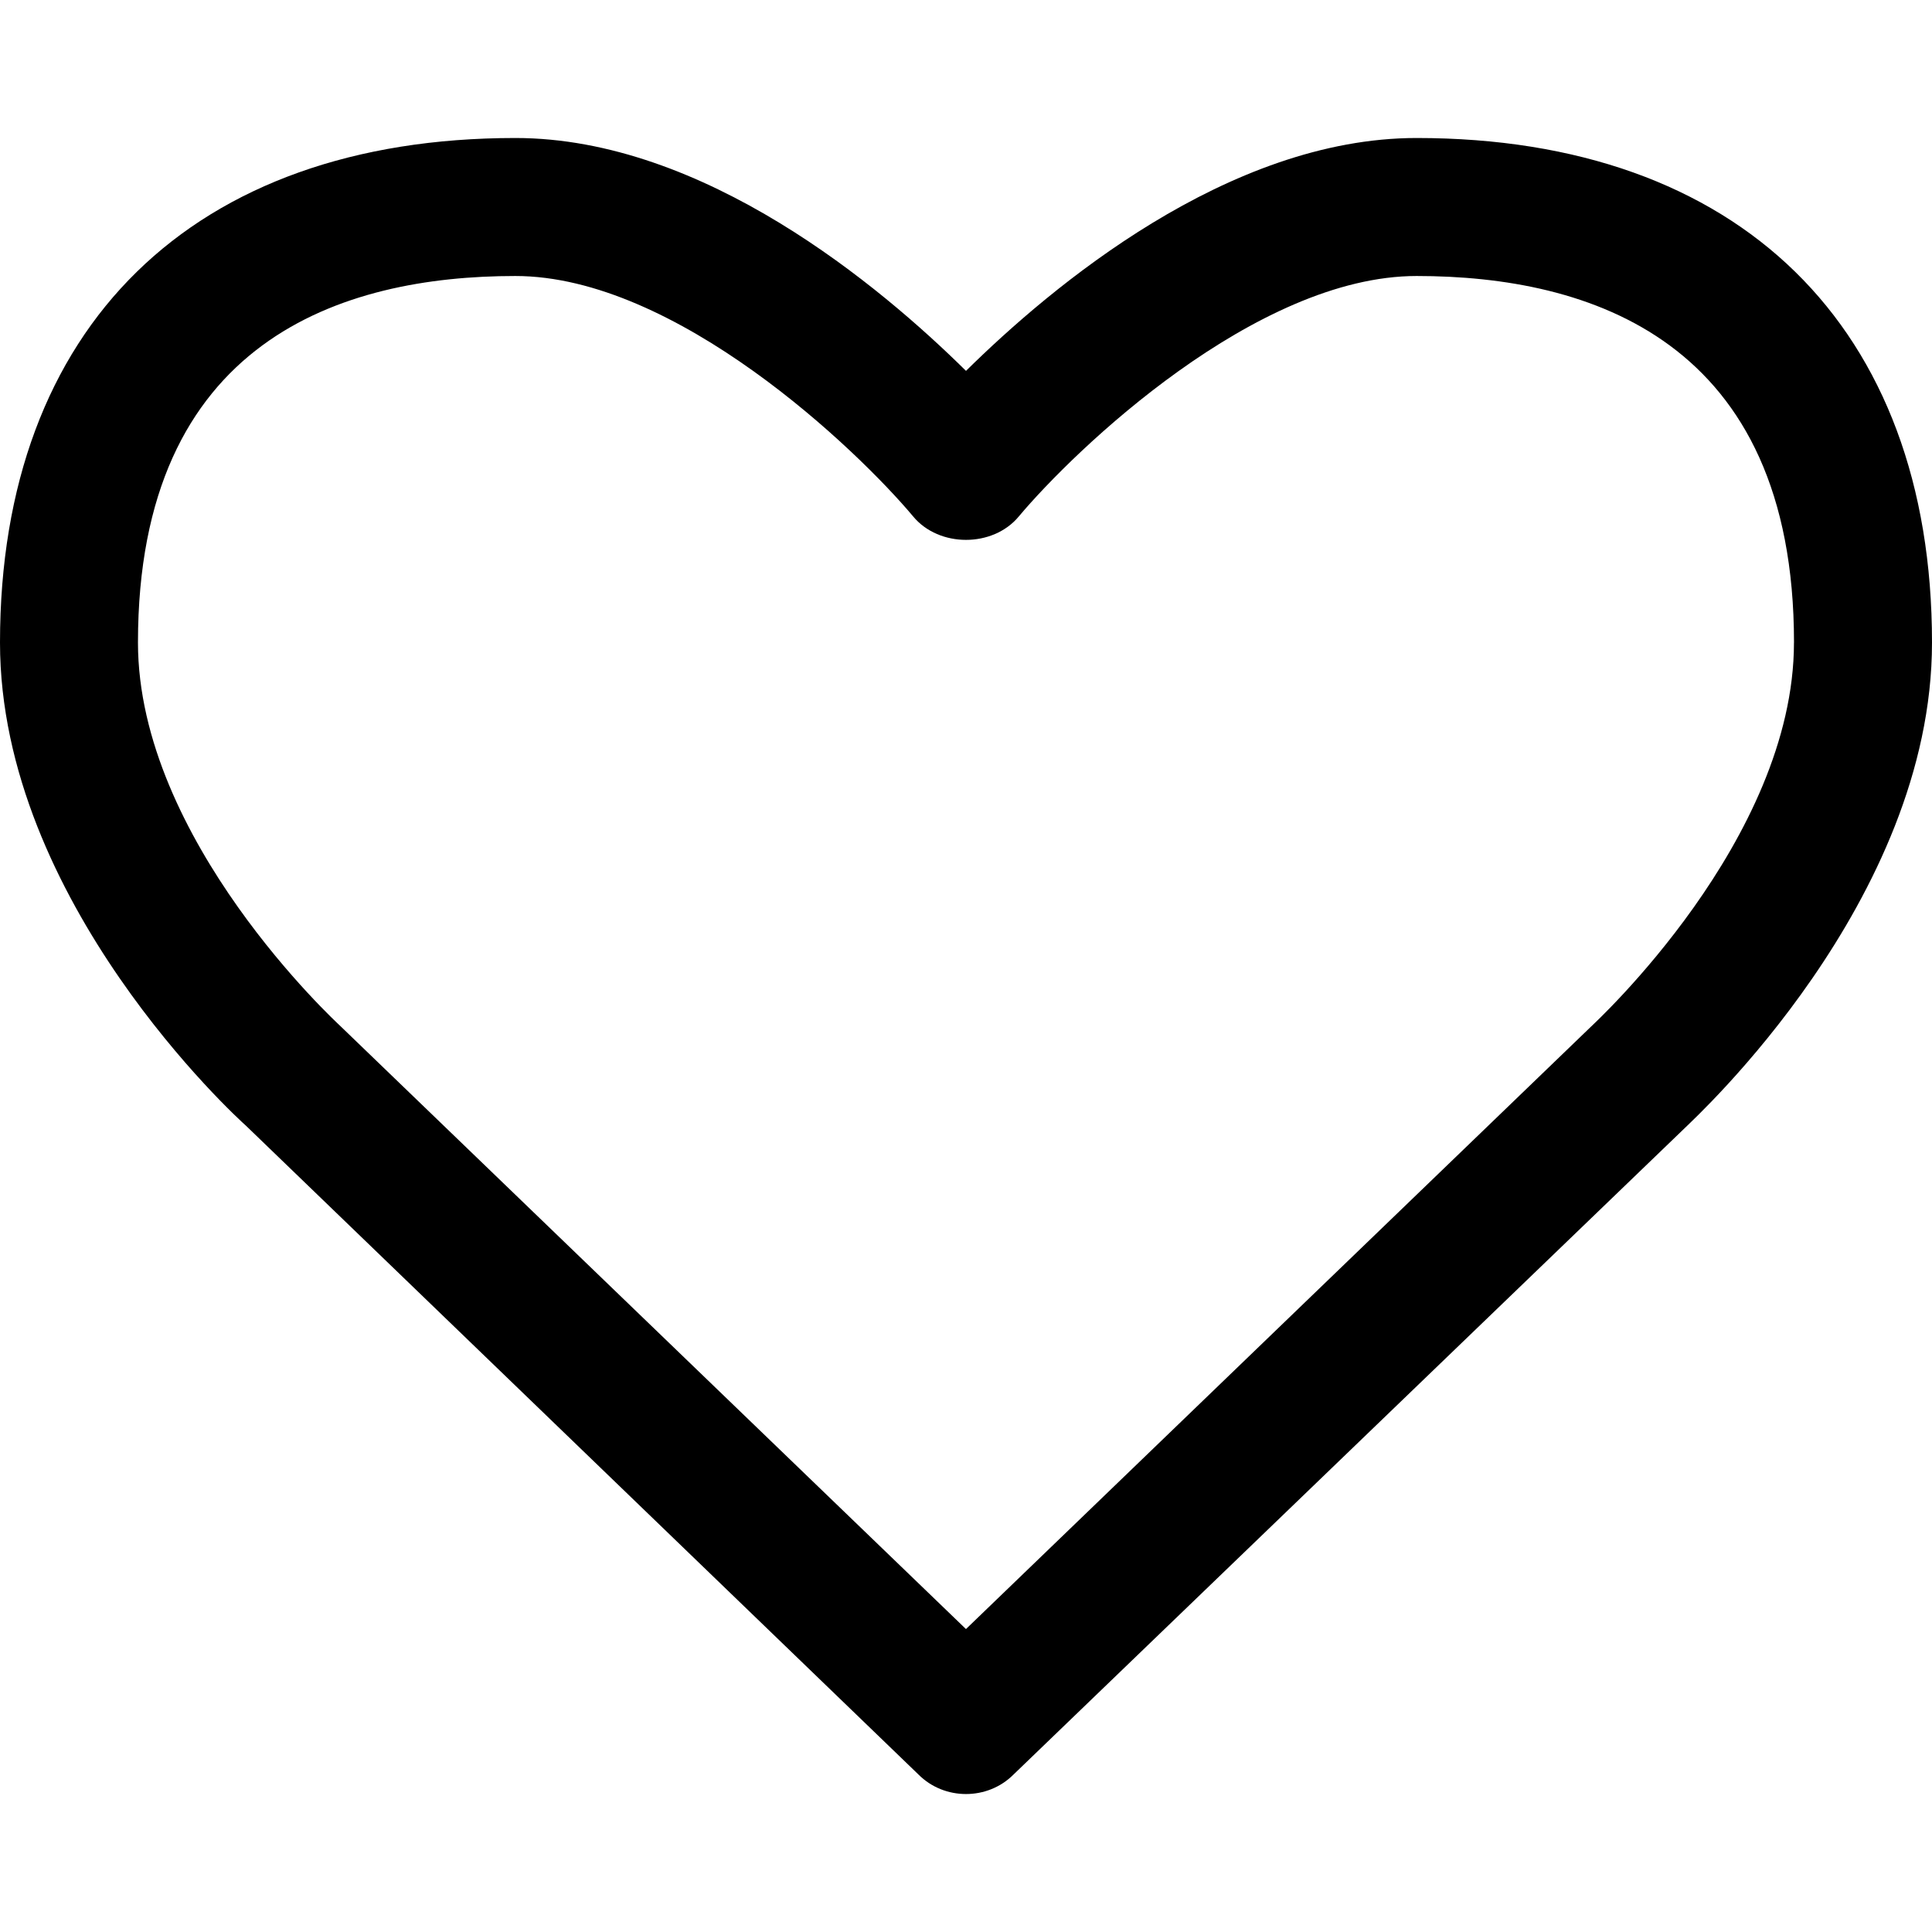
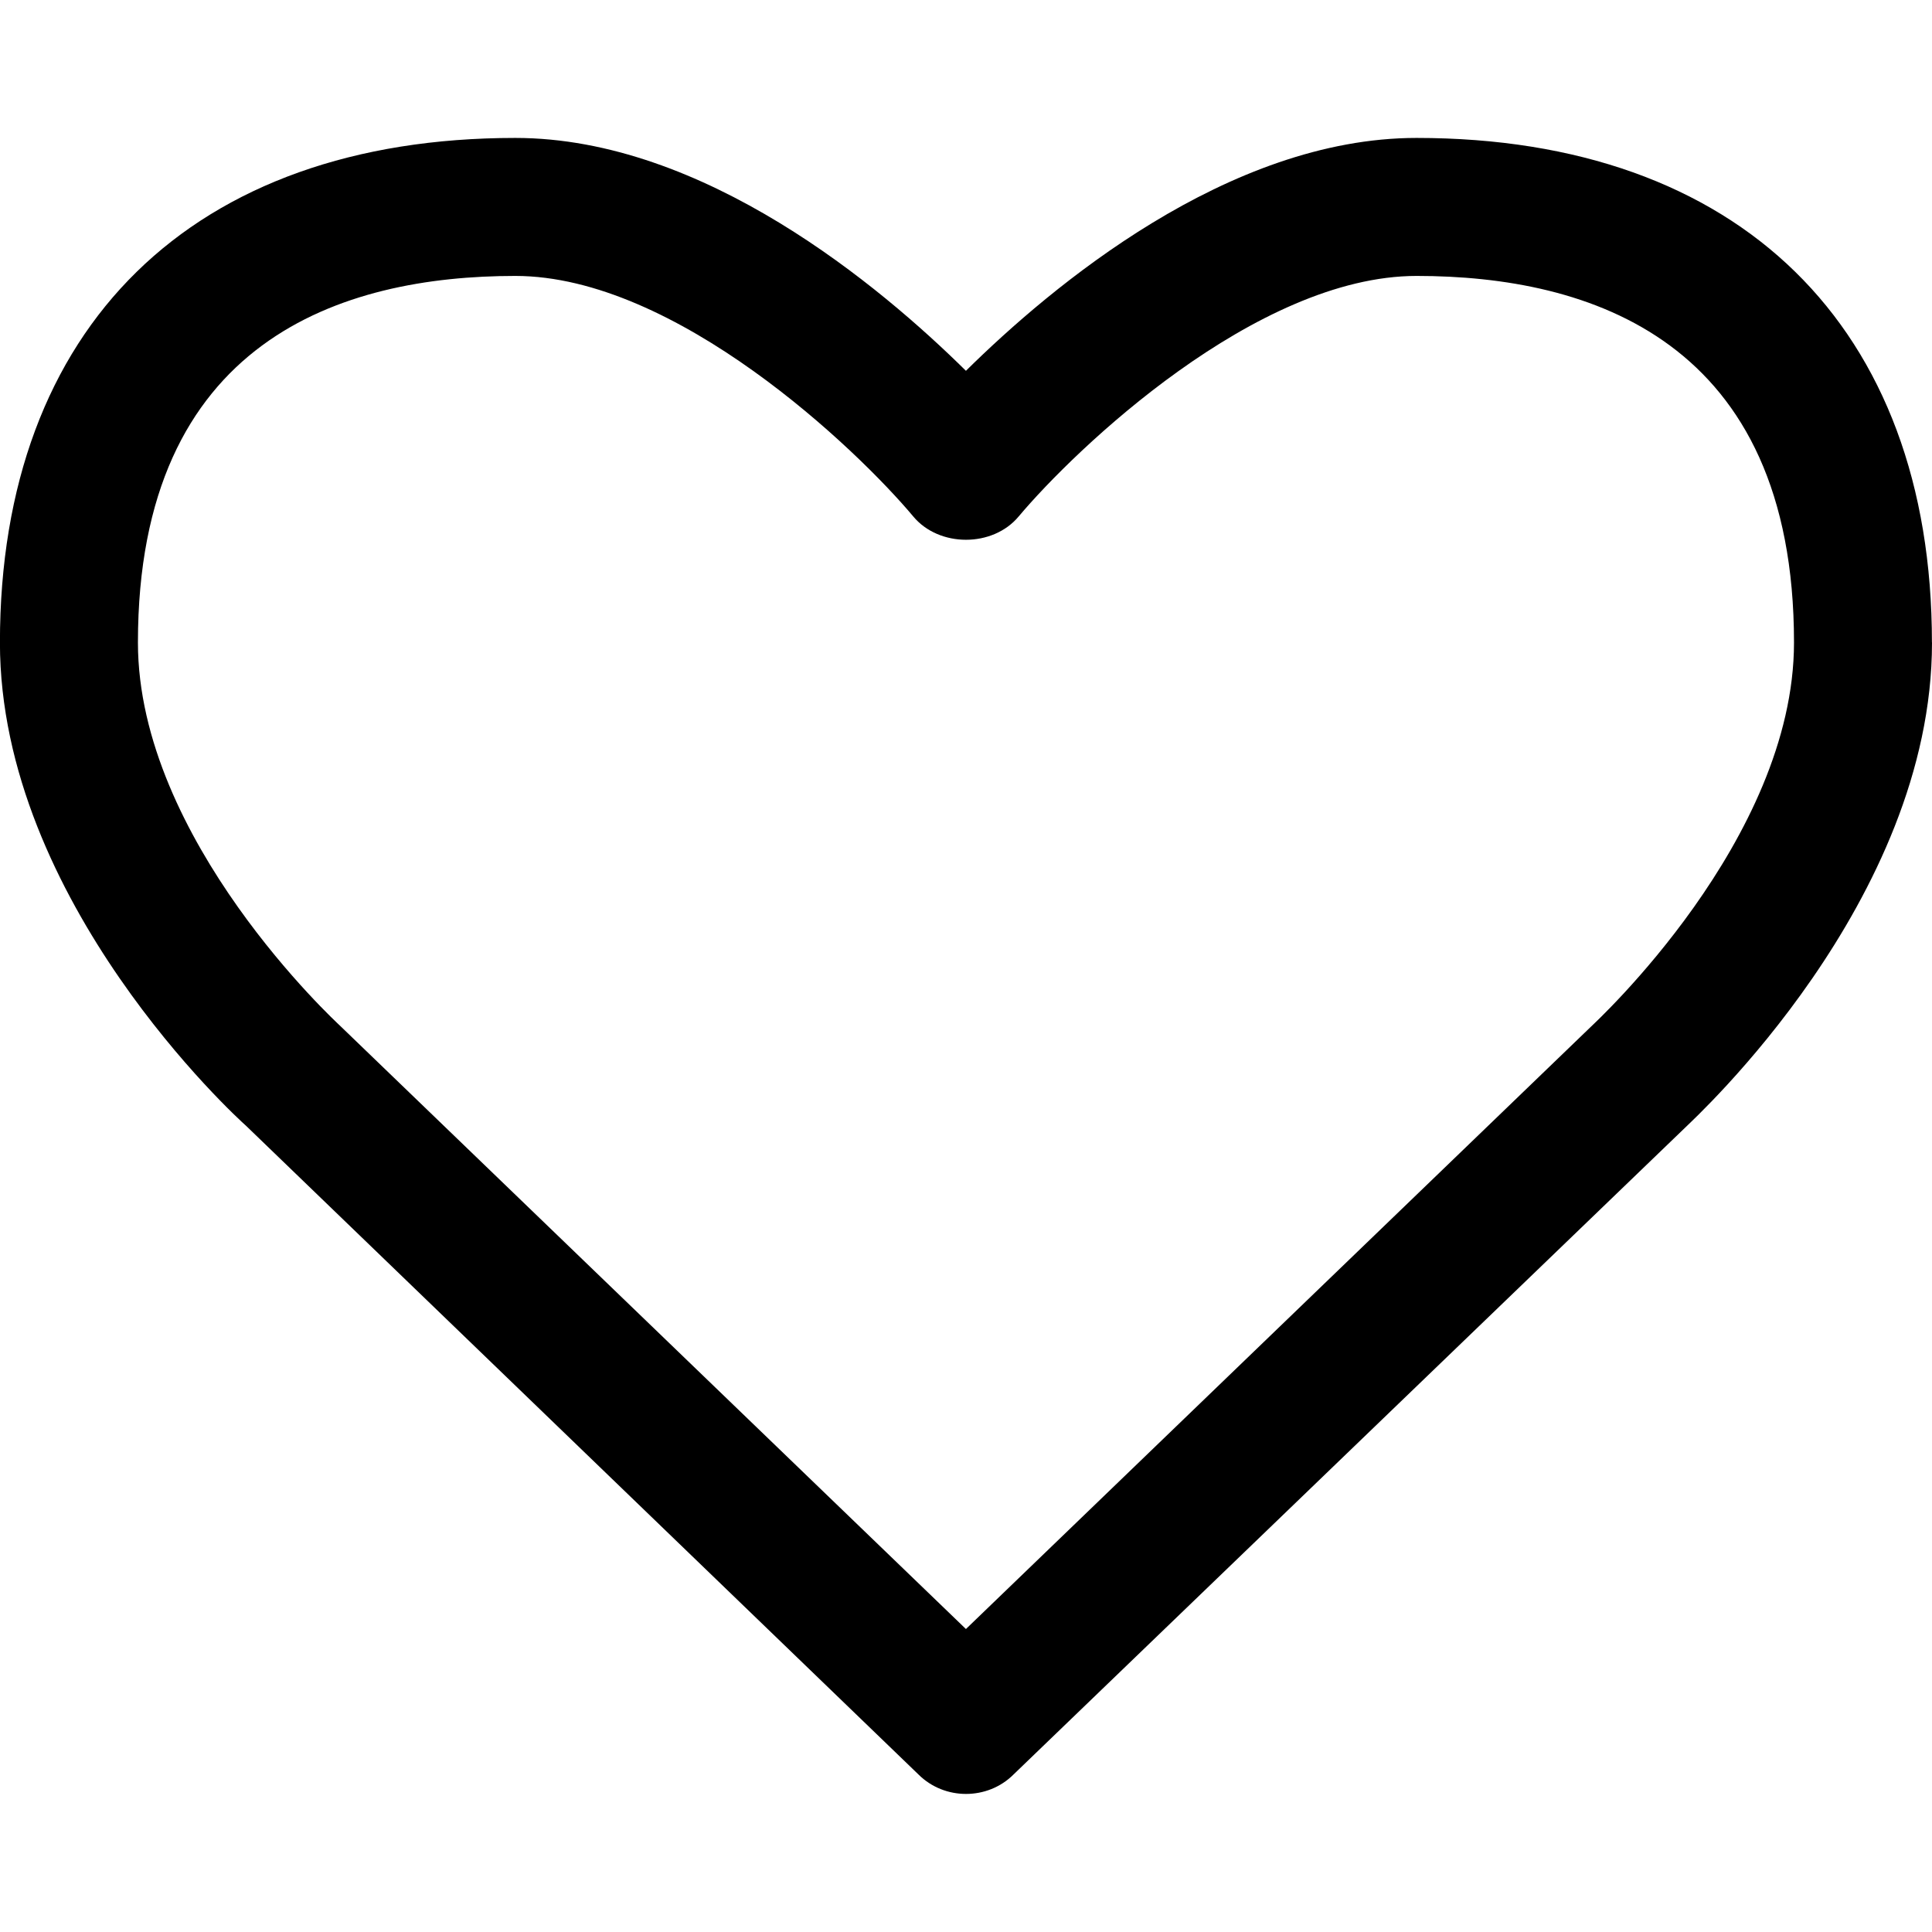
- <svg xmlns="http://www.w3.org/2000/svg" version="1.1" width="56" height="56" viewBox="0 0 56 56">
-   <path d="M52 18.625c0-8.781-5.937-10.625-10.938-10.625-4.656 0-9.906 5.031-11.531 6.969-0.75 0.906-2.313 0.906-3.063 0-1.625-1.938-6.875-6.969-11.531-6.969-5 0-10.938 1.844-10.938 10.625 0 5.719 5.781 11.031 5.844 11.094l18.156 17.5 18.125-17.469c0.094-0.094 5.875-5.406 5.875-11.125zM56 18.625c0 7.5-6.875 13.781-7.156 14.063l-19.469 18.75c-0.375 0.375-0.875 0.563-1.375 0.563s-1-0.188-1.375-0.563l-19.5-18.813c-0.25-0.219-7.125-6.5-7.125-14 0-9.156 5.594-14.625 14.938-14.625 5.469 0 10.594 4.312 13.062 6.75 2.469-2.437 7.594-6.75 13.062-6.75 9.344 0 14.938 5.469 14.938 14.625z" />
+ <svg xmlns="http://www.w3.org/2000/svg" version="1.1" width="28" height="28" viewBox="0 0 28 28">
+   <path d="M26 9.312c0-4.391-2.969-5.313-5.469-5.313-2.328 0-4.953 2.516-5.766 3.484-0.375 0.453-1.156 0.453-1.531 0-0.812-0.969-3.437-3.484-5.766-3.484-2.5 0-5.469 0.922-5.469 5.313 0 2.859 2.891 5.516 2.922 5.547l9.078 8.75 9.063-8.734c0.047-0.047 2.938-2.703 2.938-5.563zM28 9.312c0 3.75-3.437 6.891-3.578 7.031l-9.734 9.375c-0.187 0.187-0.438 0.281-0.688 0.281s-0.5-0.094-0.688-0.281l-9.75-9.406c-0.125-0.109-3.563-3.25-3.563-7 0-4.578 2.797-7.313 7.469-7.313 2.734 0 5.297 2.156 6.531 3.375 1.234-1.219 3.797-3.375 6.531-3.375 4.672 0 7.469 2.734 7.469 7.313z" />
</svg>
